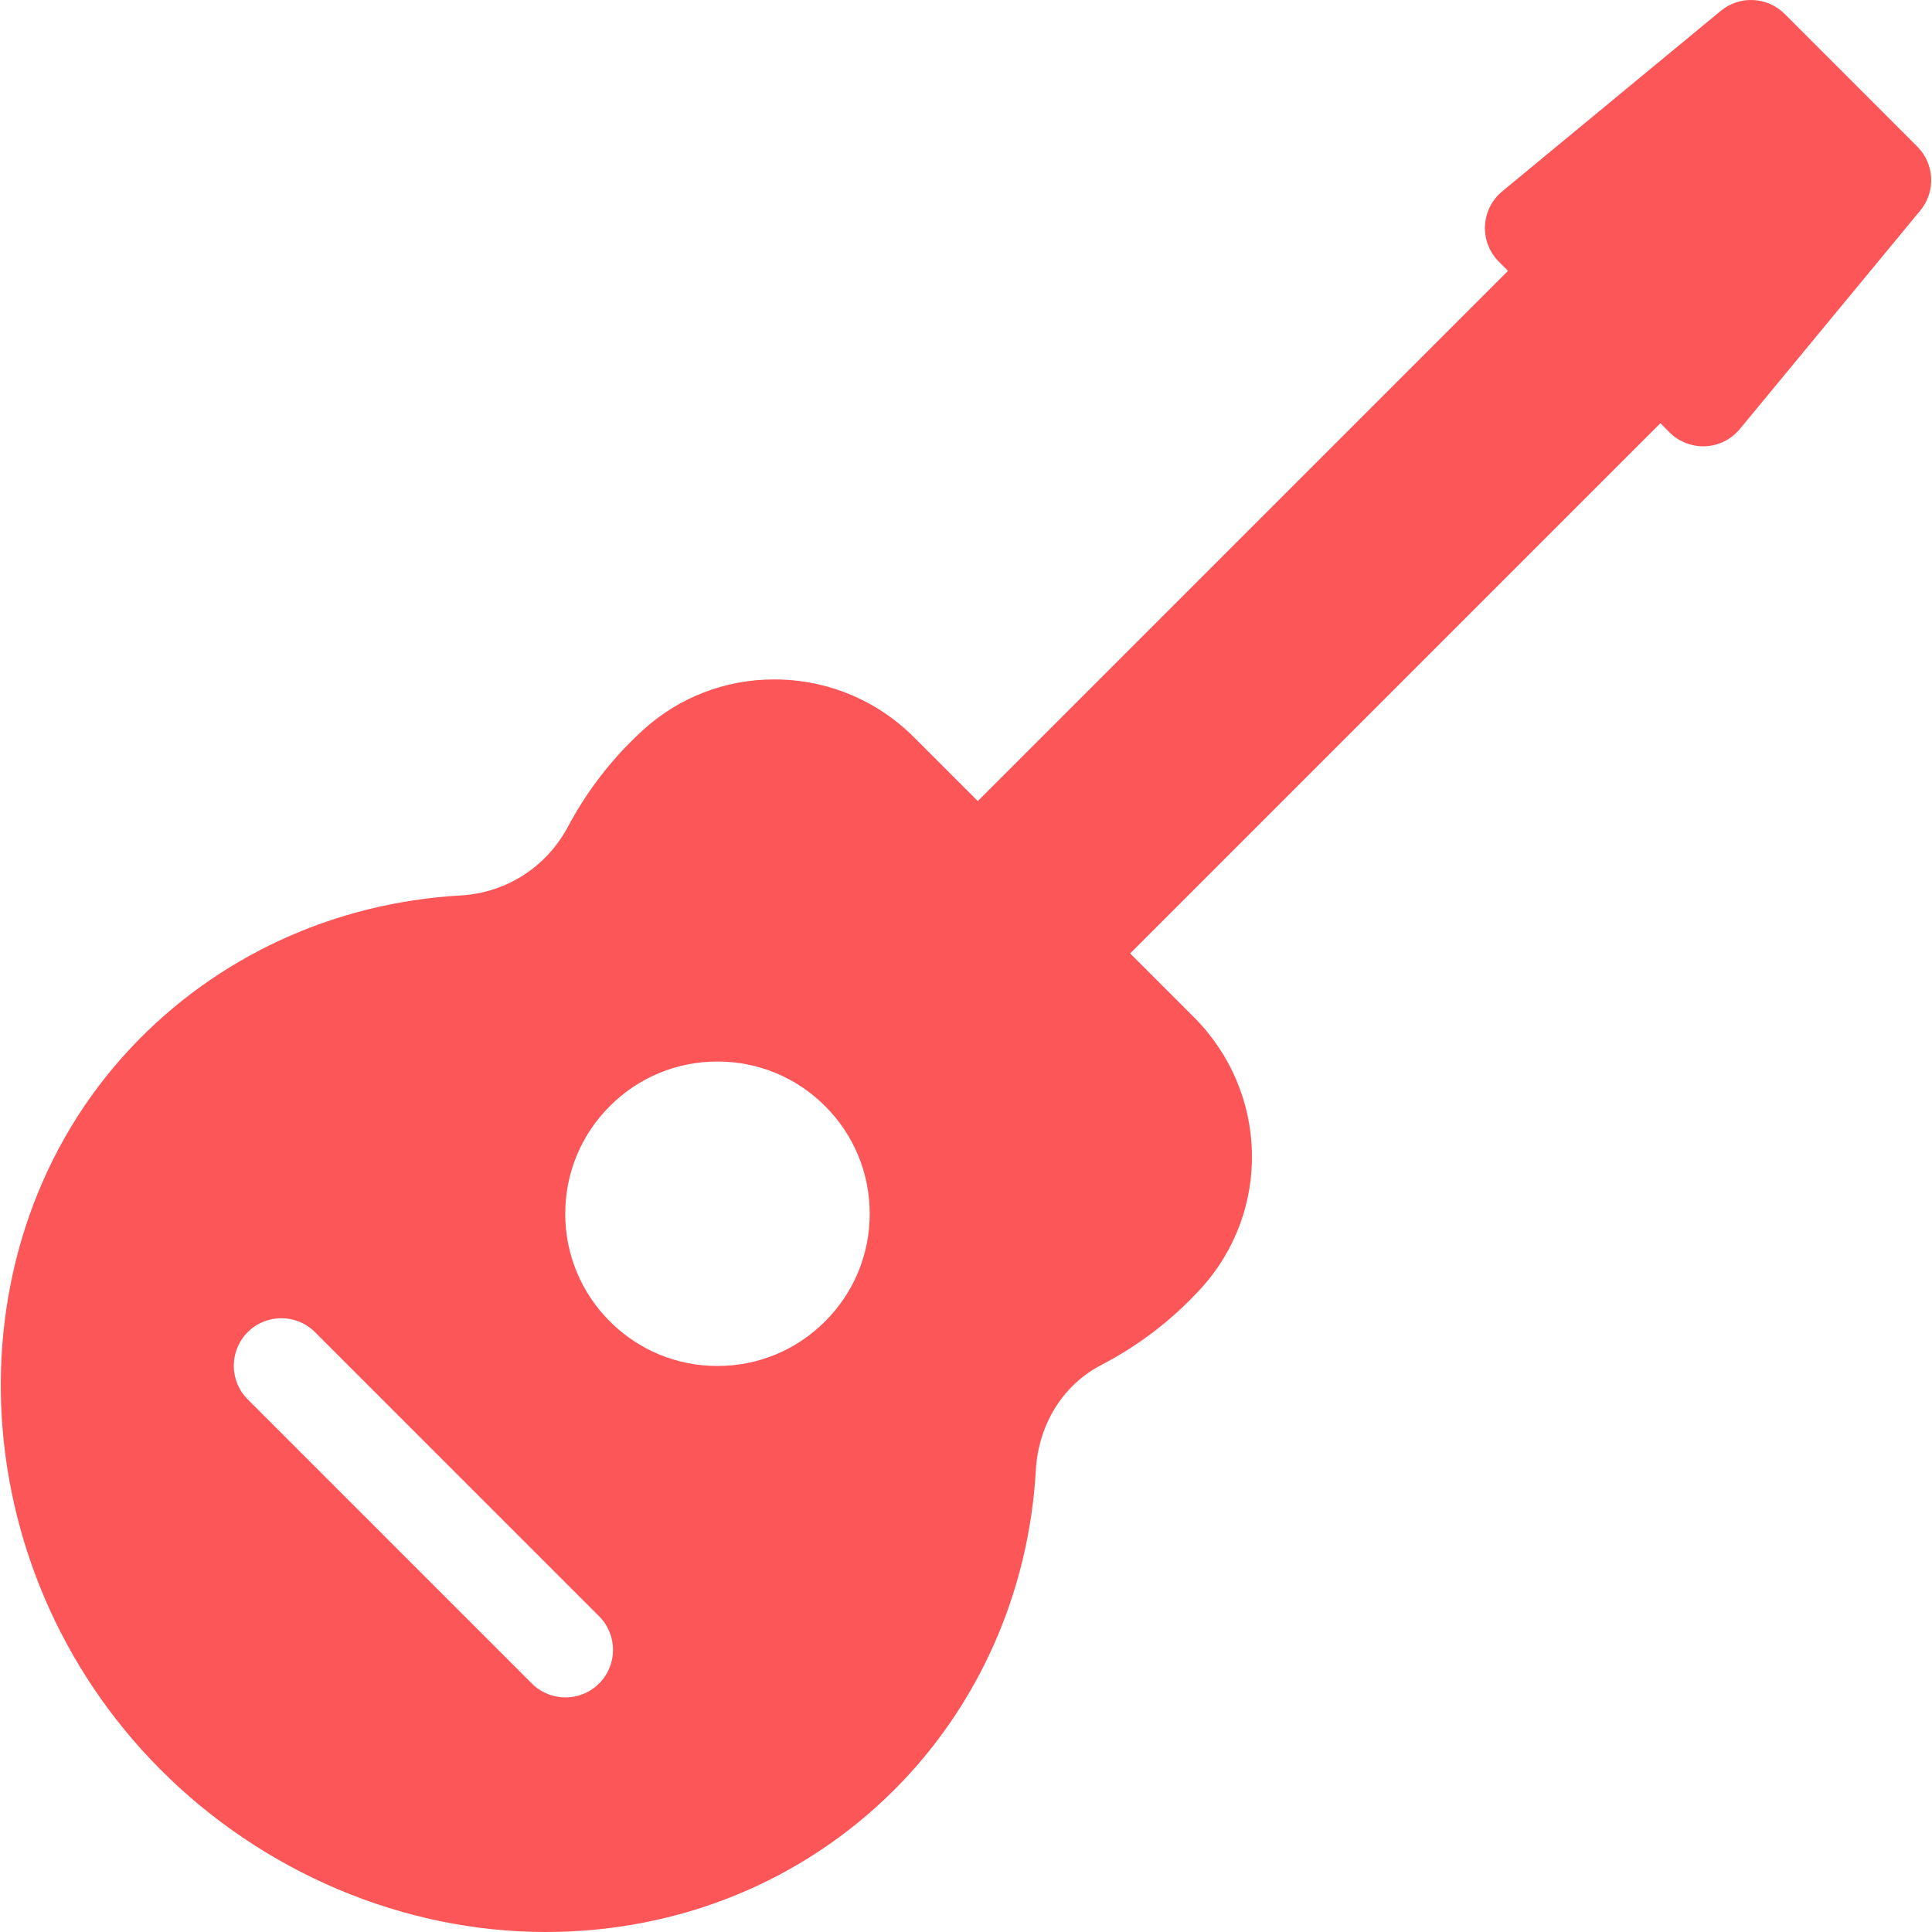
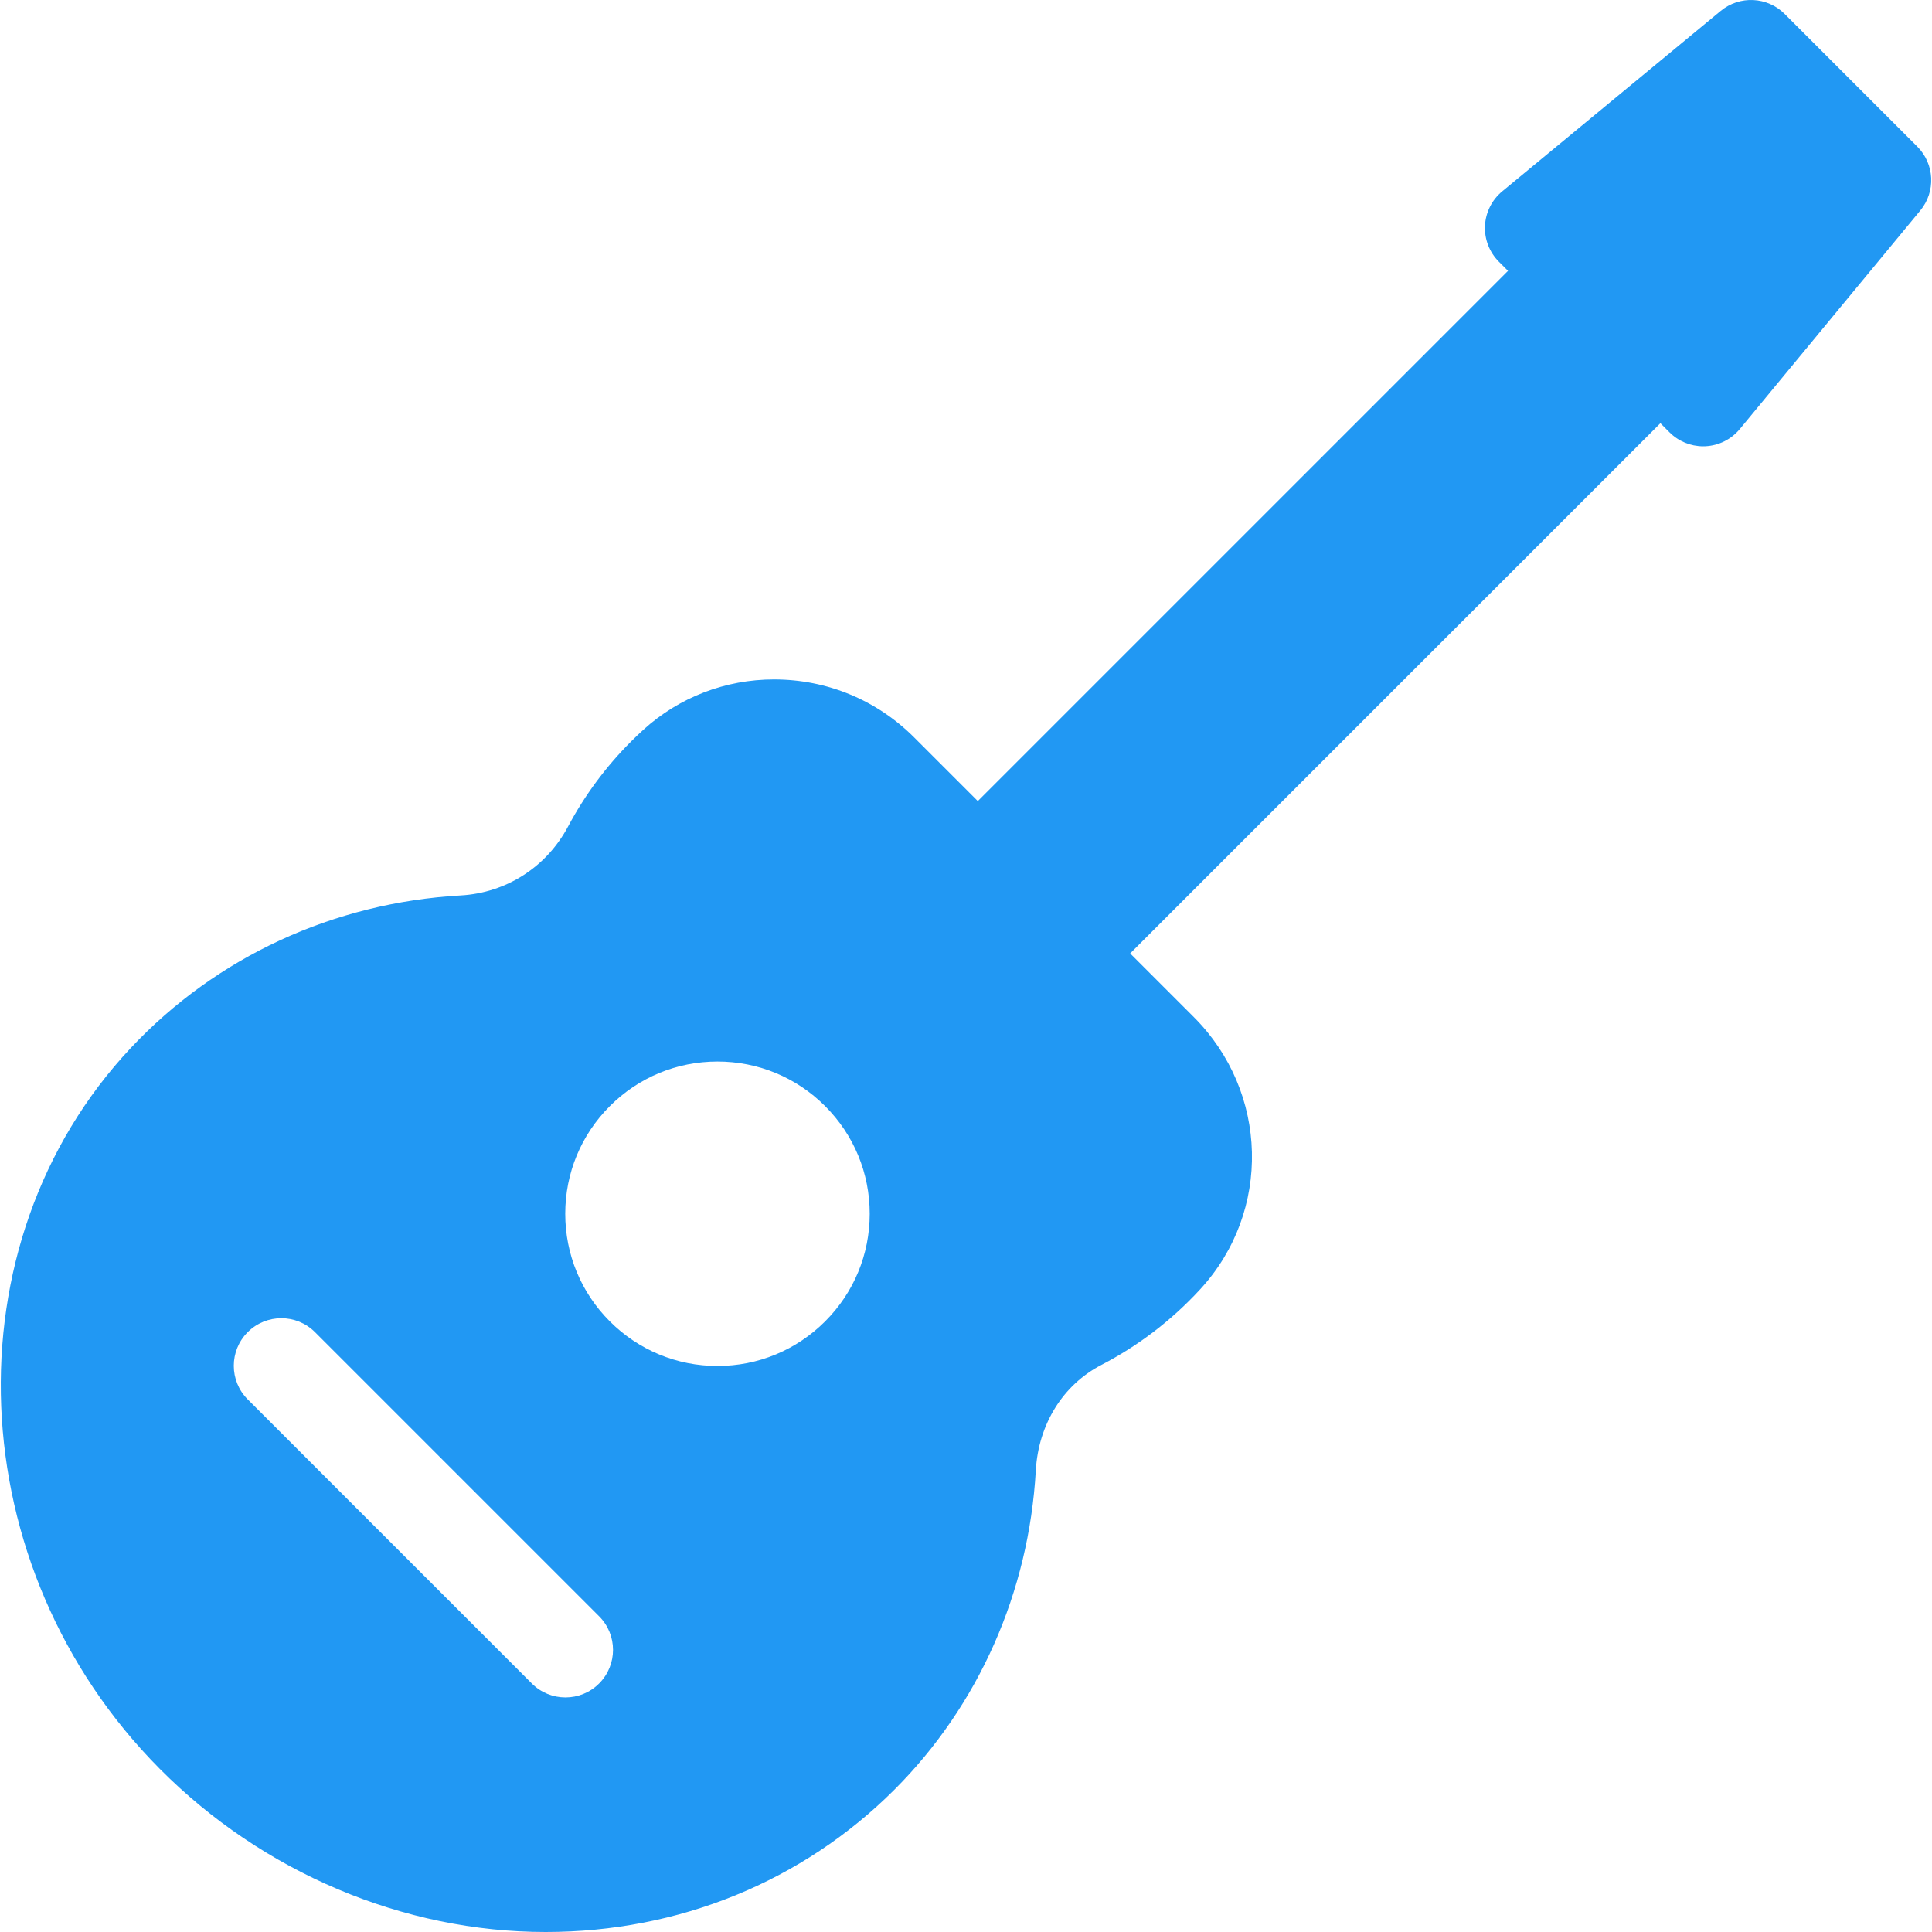
<svg xmlns="http://www.w3.org/2000/svg" version="1.1" id="Capa_1" x="0px" y="0px" viewBox="0 0 203.118 203.118" style="enable-background:new 0 0 203.118 203.118;" xml:space="preserve" width="512px" height="512px">
-   <path d="M201.572,15.411L187.627,1.464c-1.823-1.823-4.732-1.96-6.72-0.32L157.931,20.12c-1.086,0.898-1.743,2.211-1.81,3.618  c-0.067,1.407,0.462,2.776,1.459,3.773l0.964,0.964l-55.744,55.744l-6.689-6.689c-3.932-3.933-9.165-6.099-14.734-6.099  c-5.109,0-9.989,1.88-13.743,5.295c-0.438,0.398-0.868,0.809-1.293,1.233c-2.641,2.642-4.866,5.646-6.614,8.929  c-2.271,4.268-6.495,6.979-11.297,7.253c-13.375,0.765-25.691,6.459-34.68,16.035c-19.356,20.622-17.987,54.623,3.052,75.794  c10.829,10.898,25.614,17.148,40.565,17.148c0.002,0,0.002,0,0.003,0c13.992,0,27.013-5.314,36.662-14.962  c8.861-8.861,14.141-20.784,14.867-33.57c0.274-4.845,2.852-8.989,6.894-11.087c3.856-1.999,7.317-4.638,10.288-7.842  c0.005-0.006,0.122-0.132,0.127-0.139c7.485-8.154,7.177-20.714-0.702-28.593l-6.687-6.687l55.744-55.744l0.962,0.962  c0.94,0.941,2.212,1.465,3.535,1.465c0.079,0,0.159-0.002,0.238-0.006c1.407-0.066,2.72-0.724,3.617-1.811l18.976-22.976  C203.533,20.142,203.395,17.233,201.572,15.411z M91.436,127.605c0,4.275-1.664,8.294-4.688,11.317  c-3.023,3.022-7.042,4.688-11.317,4.688c-4.275,0-8.294-1.665-11.317-4.688c-3.023-3.023-4.688-7.041-4.688-11.316  c0-4.274,1.665-8.294,4.688-11.316c3.023-3.023,7.042-4.688,11.317-4.688c4.275,0,8.294,1.664,11.317,4.687  C89.771,119.311,91.436,123.331,91.436,127.605z M62.985,176.992c-0.977,0.977-2.256,1.465-3.536,1.465  c-1.28,0-2.559-0.488-3.536-1.465l-29.869-29.869c-1.953-1.952-1.953-5.118,0-7.07c1.953-1.953,5.118-1.953,7.071,0l29.869,29.869  C64.937,171.874,64.937,175.04,62.985,176.992z" fill="#FC5658" />
+   <path d="M201.572,15.411L187.627,1.464c-1.823-1.823-4.732-1.96-6.72-0.32L157.931,20.12c-1.086,0.898-1.743,2.211-1.81,3.618  c-0.067,1.407,0.462,2.776,1.459,3.773l0.964,0.964l-55.744,55.744l-6.689-6.689c-3.932-3.933-9.165-6.099-14.734-6.099  c-5.109,0-9.989,1.88-13.743,5.295c-0.438,0.398-0.868,0.809-1.293,1.233c-2.641,2.642-4.866,5.646-6.614,8.929  c-2.271,4.268-6.495,6.979-11.297,7.253c-13.375,0.765-25.691,6.459-34.68,16.035c-19.356,20.622-17.987,54.623,3.052,75.794  c10.829,10.898,25.614,17.148,40.565,17.148c0.002,0,0.002,0,0.003,0c13.992,0,27.013-5.314,36.662-14.962  c8.861-8.861,14.141-20.784,14.867-33.57c0.274-4.845,2.852-8.989,6.894-11.087c3.856-1.999,7.317-4.638,10.288-7.842  c0.005-0.006,0.122-0.132,0.127-0.139c7.485-8.154,7.177-20.714-0.702-28.593l-6.687-6.687l55.744-55.744l0.962,0.962  c0.94,0.941,2.212,1.465,3.535,1.465c0.079,0,0.159-0.002,0.238-0.006c1.407-0.066,2.72-0.724,3.617-1.811l18.976-22.976  C203.533,20.142,203.395,17.233,201.572,15.411z M91.436,127.605c0,4.275-1.664,8.294-4.688,11.317  c-3.023,3.022-7.042,4.688-11.317,4.688c-4.275,0-8.294-1.665-11.317-4.688c-3.023-3.023-4.688-7.041-4.688-11.316  c0-4.274,1.665-8.294,4.688-11.316c3.023-3.023,7.042-4.688,11.317-4.688c4.275,0,8.294,1.664,11.317,4.687  C89.771,119.311,91.436,123.331,91.436,127.605z M62.985,176.992c-0.977,0.977-2.256,1.465-3.536,1.465  c-1.28,0-2.559-0.488-3.536-1.465l-29.869-29.869c-1.953-1.952-1.953-5.118,0-7.07c1.953-1.953,5.118-1.953,7.071,0l29.869,29.869  C64.937,171.874,64.937,175.04,62.985,176.992z" fill="#2198F3" />
  <g>
</g>
  <g>
</g>
  <g>
</g>
  <g>
</g>
  <g>
</g>
  <g>
</g>
  <g>
</g>
  <g>
</g>
  <g>
</g>
  <g>
</g>
  <g>
</g>
  <g>
</g>
  <g>
</g>
  <g>
</g>
  <g>
</g>
</svg>
